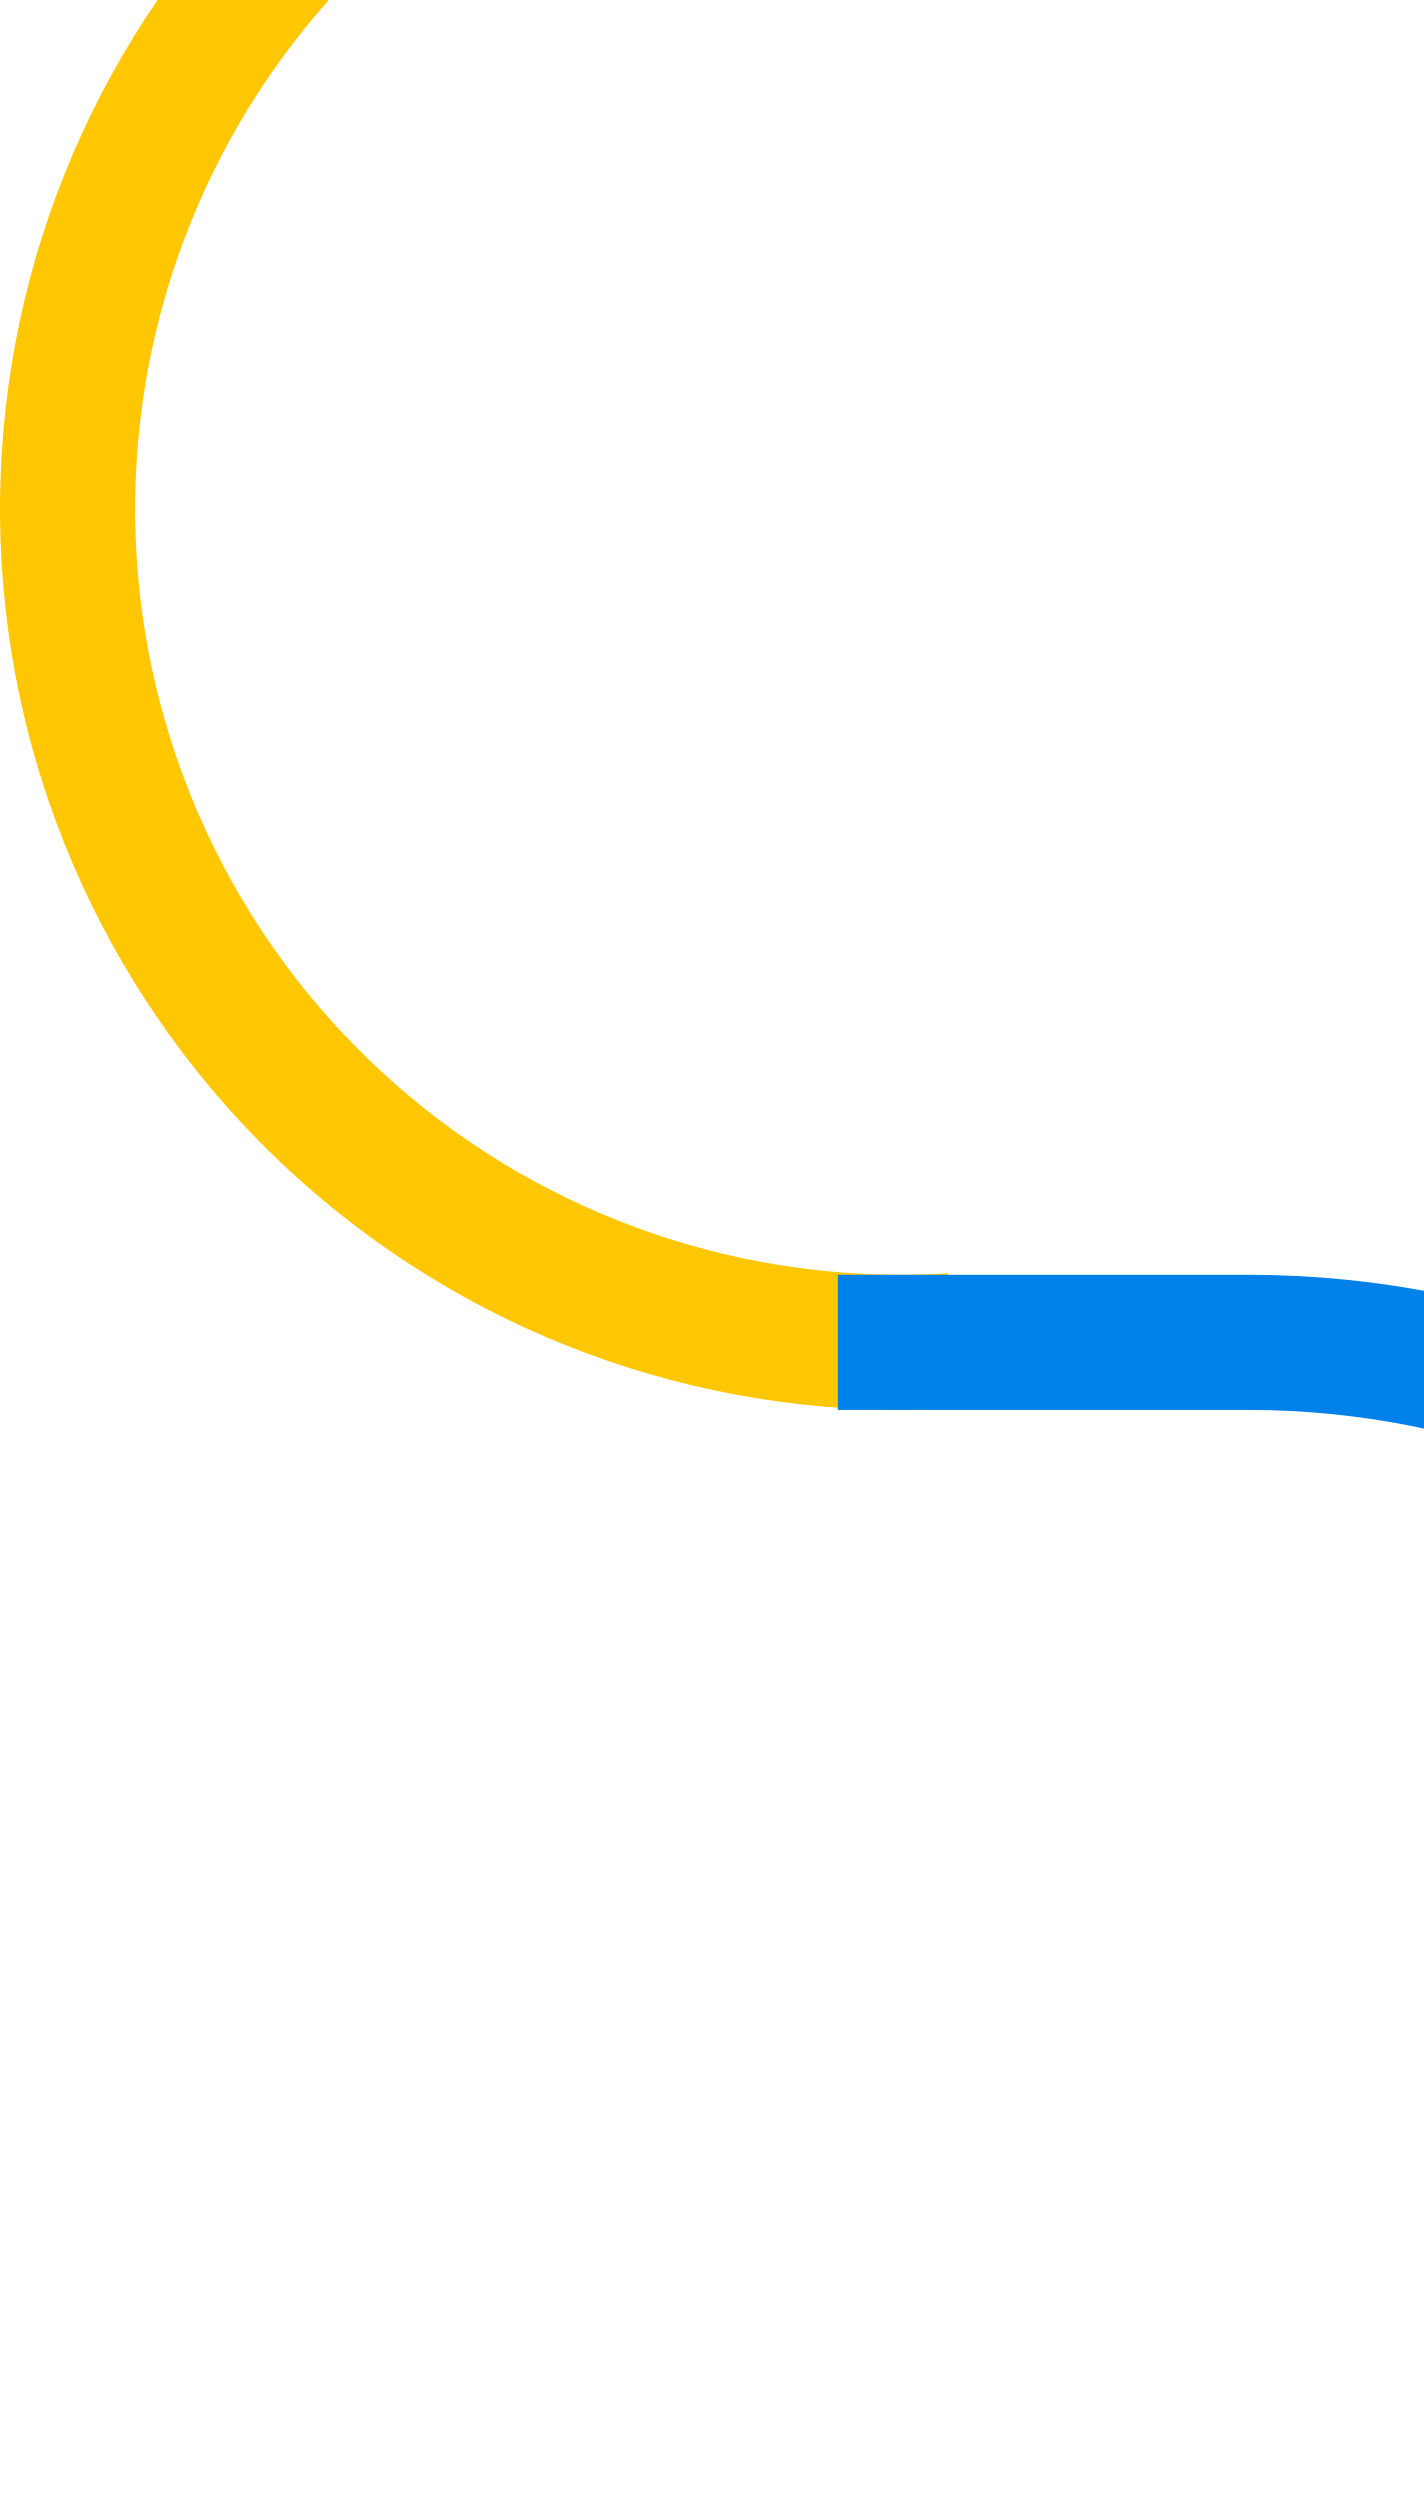
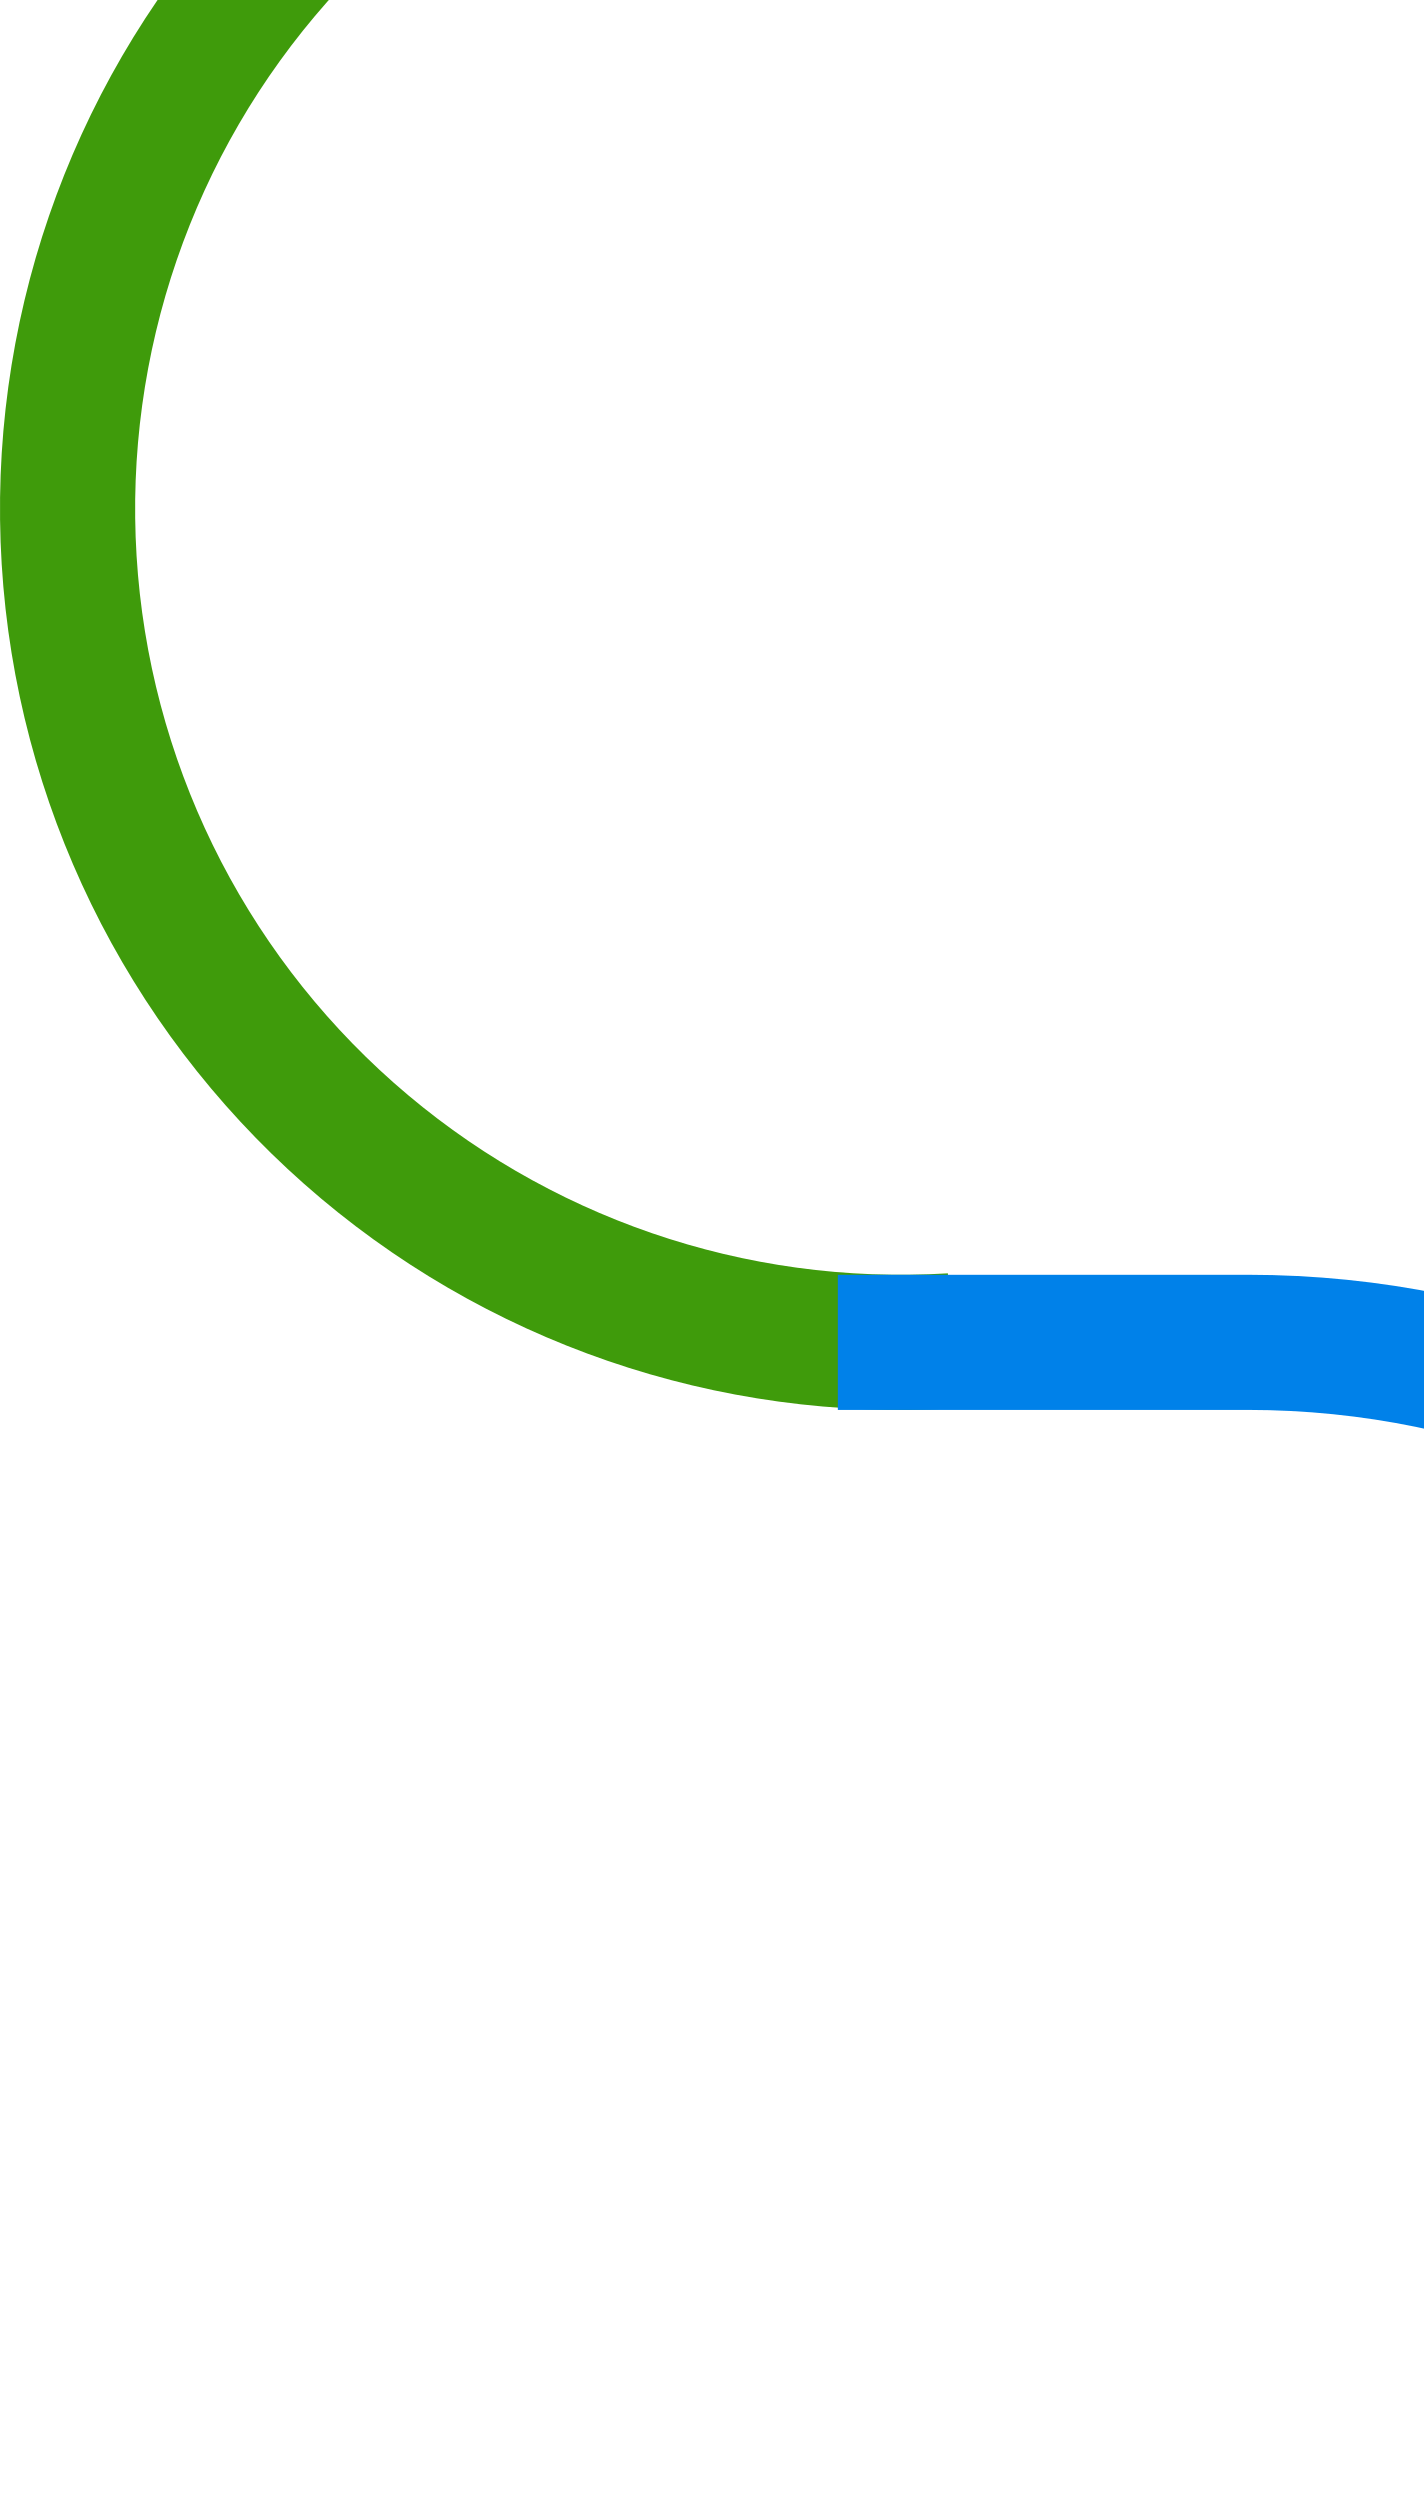
<svg xmlns="http://www.w3.org/2000/svg" width="316" height="555" viewBox="0 0 316 555" fill="none">
-   <path d="M211.347 297.652C162.375 300.661 114.212 284.093 77.455 251.592C40.698 219.091 18.358 173.32 15.348 124.347C12.339 75.375 28.907 27.212 61.408 -9.545C93.909 -46.302 139.68 -68.642 188.653 -71.652" stroke="#FFC702" stroke-width="30" />
-   <path d="M186 298H277C387.457 298 477 387.543 477 498V498C477 608.457 387.457 698 277 698H186" stroke="#0081E9" stroke-width="30" />
+   <path d="M211.347 297.652C162.375 300.661 114.212 284.093 77.455 251.592C40.698 219.091 18.358 173.32 15.348 124.347C12.339 75.375 28.907 27.212 61.408 -9.545C93.909 -46.302 139.68 -68.642 188.653 -71.652" stroke="#3f9b0b" stroke-width="30" />
+   <path d="M186 298H277C387.457 298 477 387.543 477 498V498C477 608.457 387.457 698 277 698H186" stroke="#0081e9" stroke-width="30" />
</svg>
